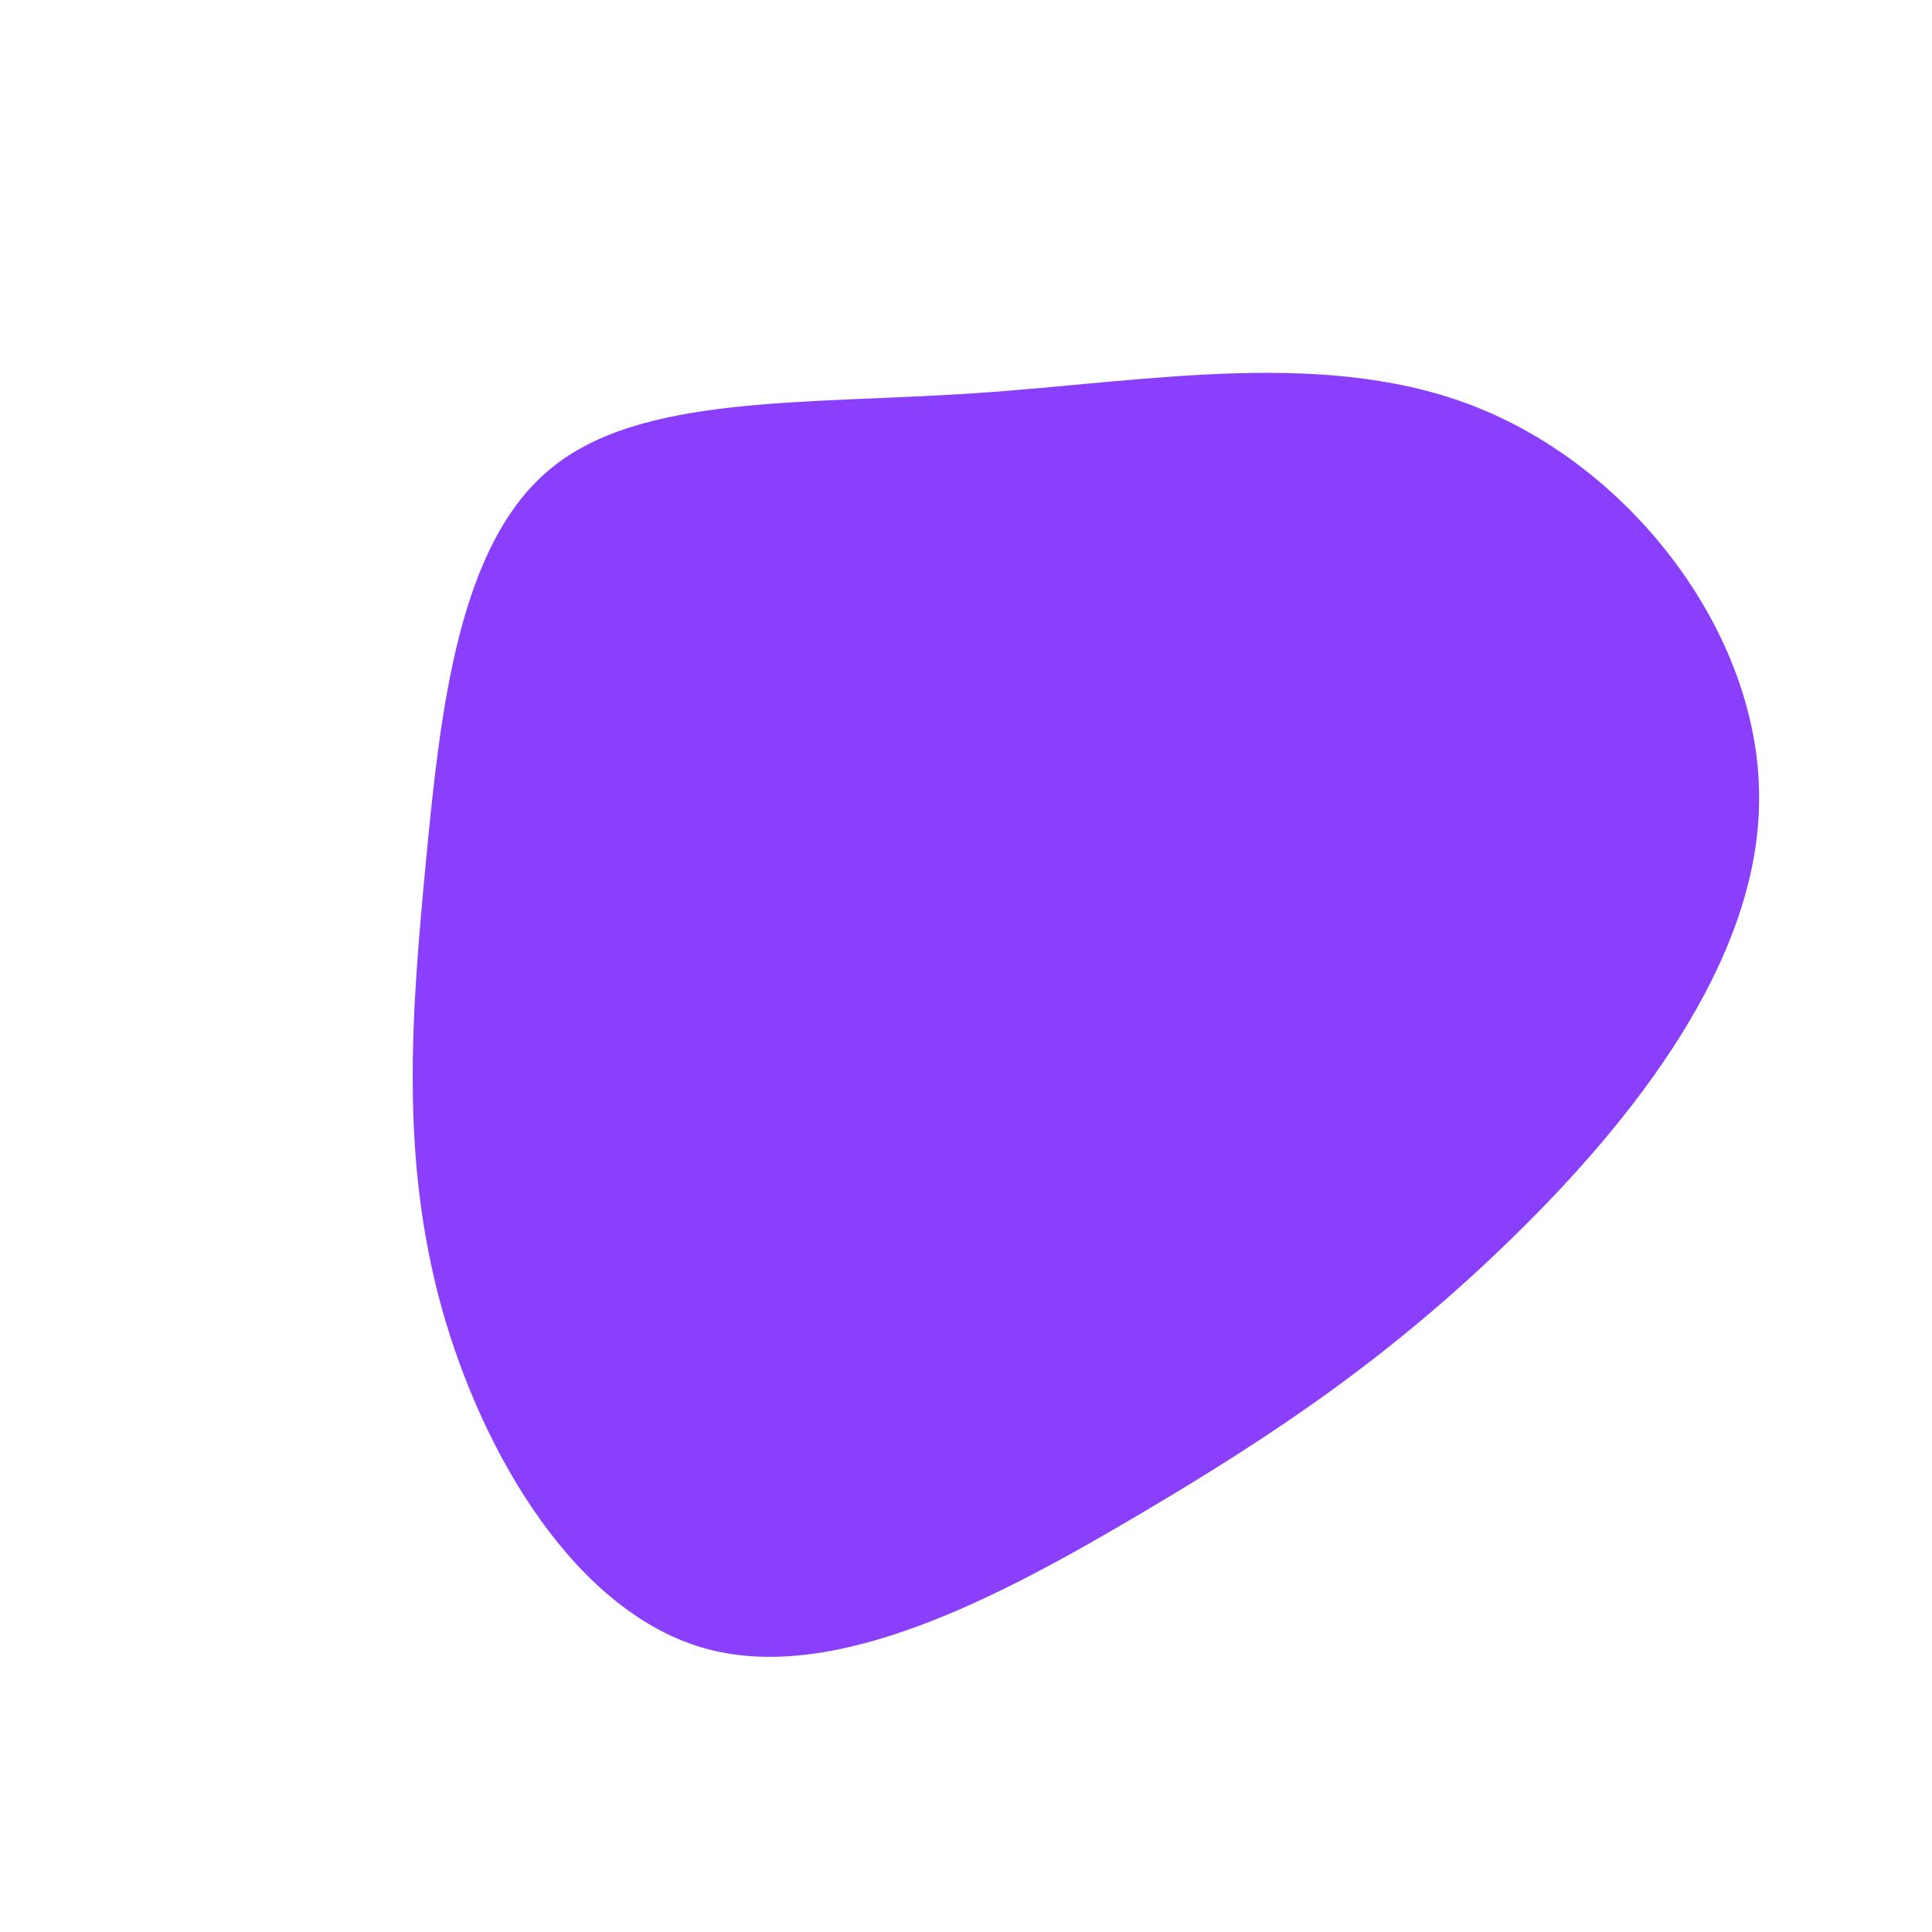
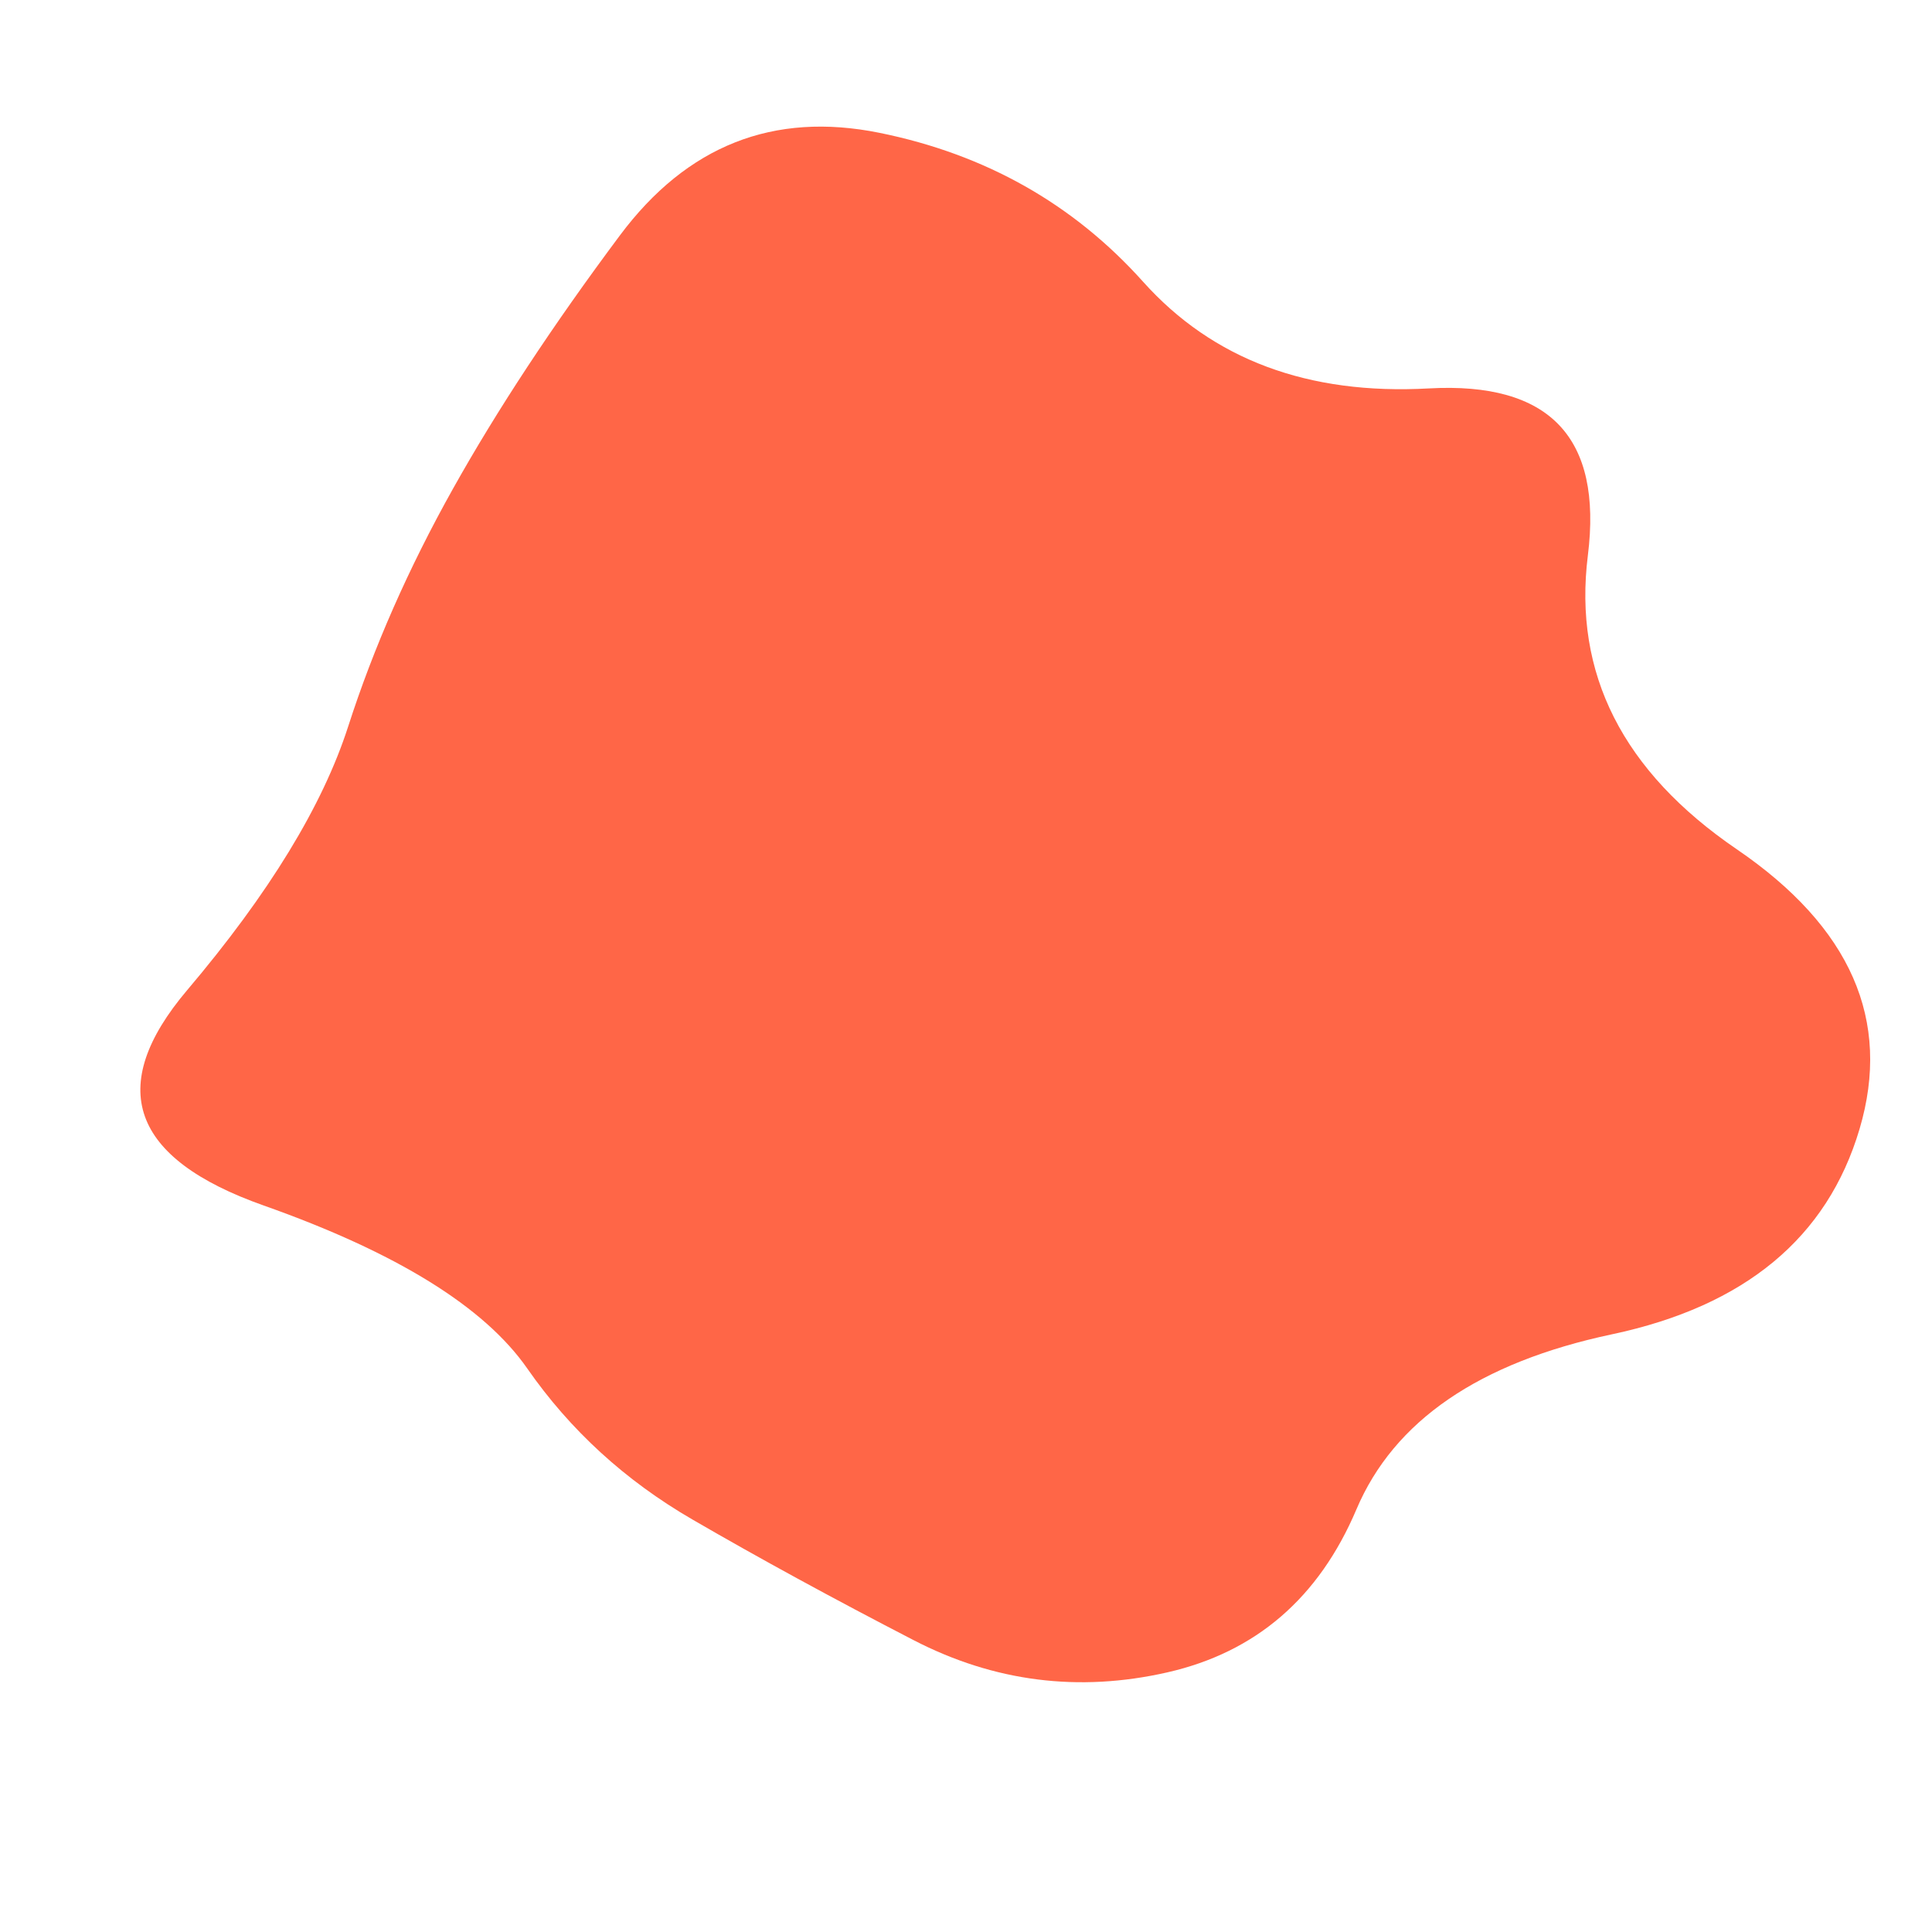
- <svg xmlns="http://www.w3.org/2000/svg" viewBox="0 0 200 200">
-   <path fill="#8A3FFC" d="M53.7,-57.5C69.6,-50.8,82.3,-33.8,82.1,-17.1C82,-0.4,69,16,56.6,28.1C44.1,40.3,32.3,48.3,17.9,56.8C3.5,65.3,-13.4,74.3,-26.8,70.7C-40.2,67.1,-50,50.8,-54.3,35.3C-58.6,19.7,-57.4,4.9,-55.9,-10.9C-54.4,-26.7,-52.5,-43.6,-43.1,-51.4C-33.8,-59.2,-16.9,-58.1,1,-59.3C19,-60.5,37.9,-64.2,53.7,-57.5Z" transform="translate(100 100)" />
+ <svg xmlns="http://www.w3.org/2000/svg" id="10015.io" viewBox="0 0 480 480">
+   <path fill="#ff6647" d="M462,280.5Q450,321,400.5,331.5Q351,342,337,375Q323,408,290,415.5Q257,423,227,407.5Q197,392,172,377.5Q147,363,131,340Q115,317,65.5,299.5Q16,282,46.5,246Q77,210,86.5,180.5Q96,151,112.5,121.5Q129,92,154,58.5Q179,25,218.5,33Q258,41,284,70Q310,99,355,96.5Q400,94,394.5,138Q389,182,431.5,211Q474,240,462,280.5Z" />
</svg>
